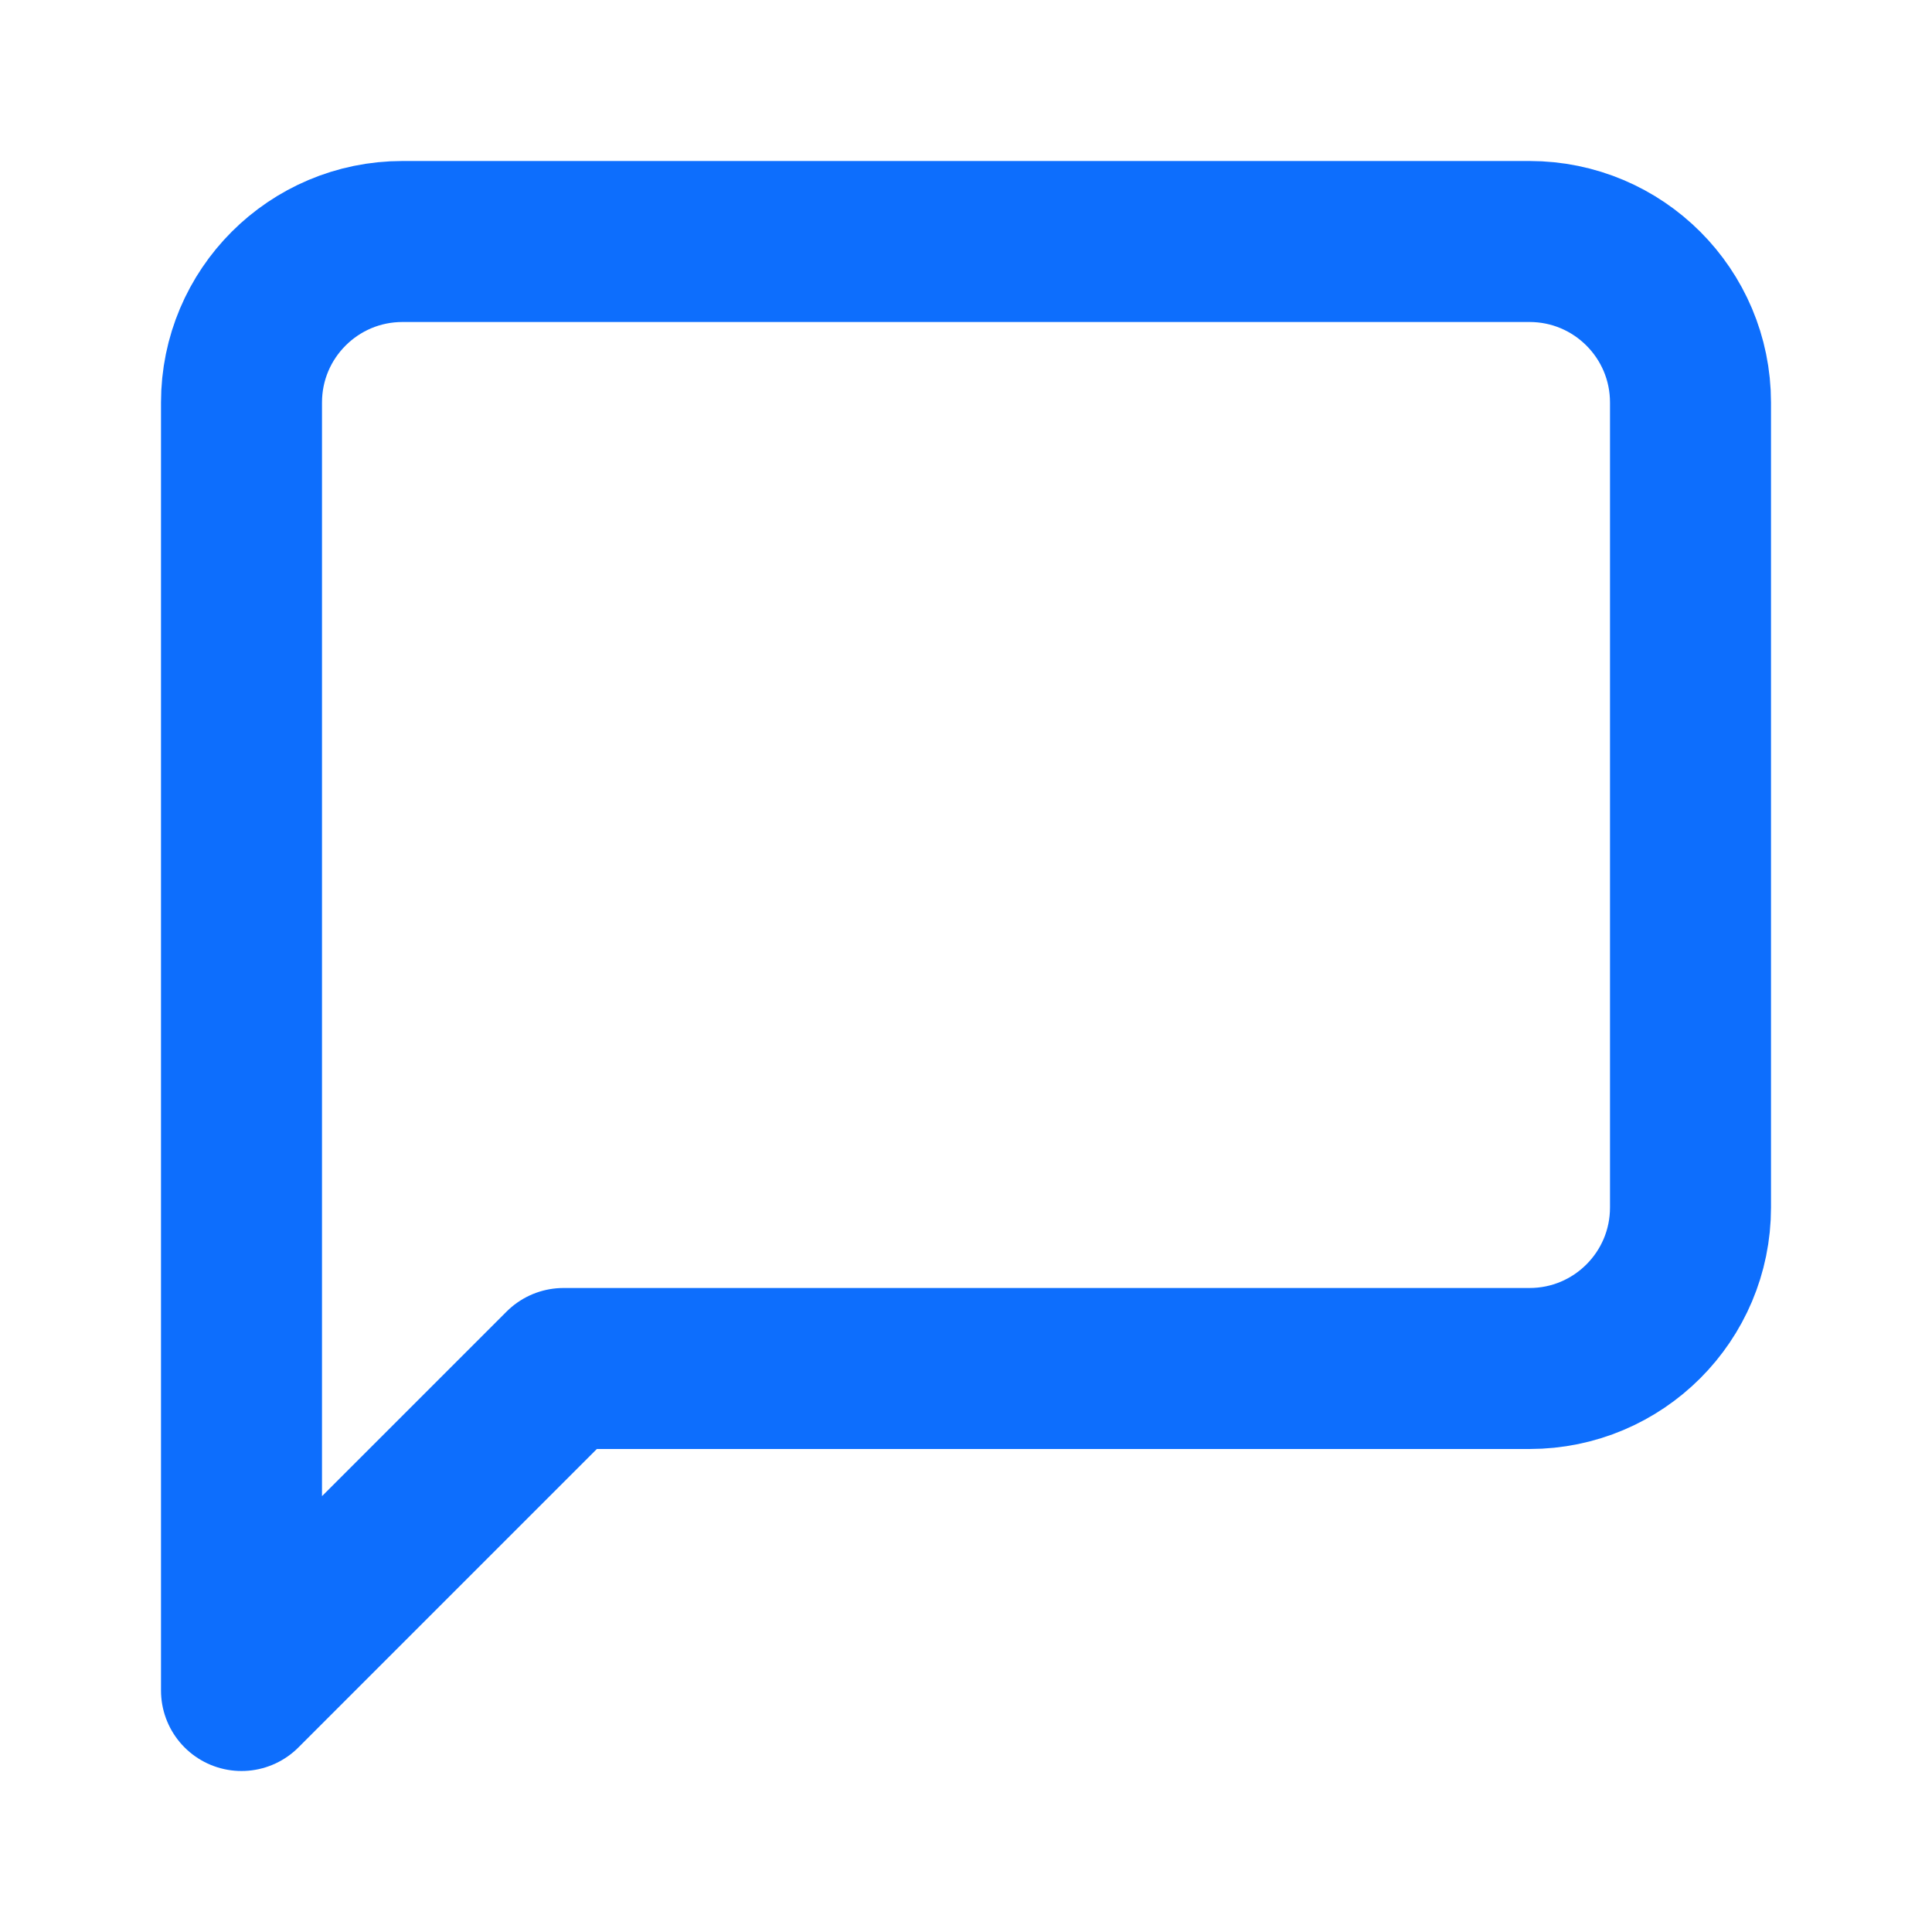
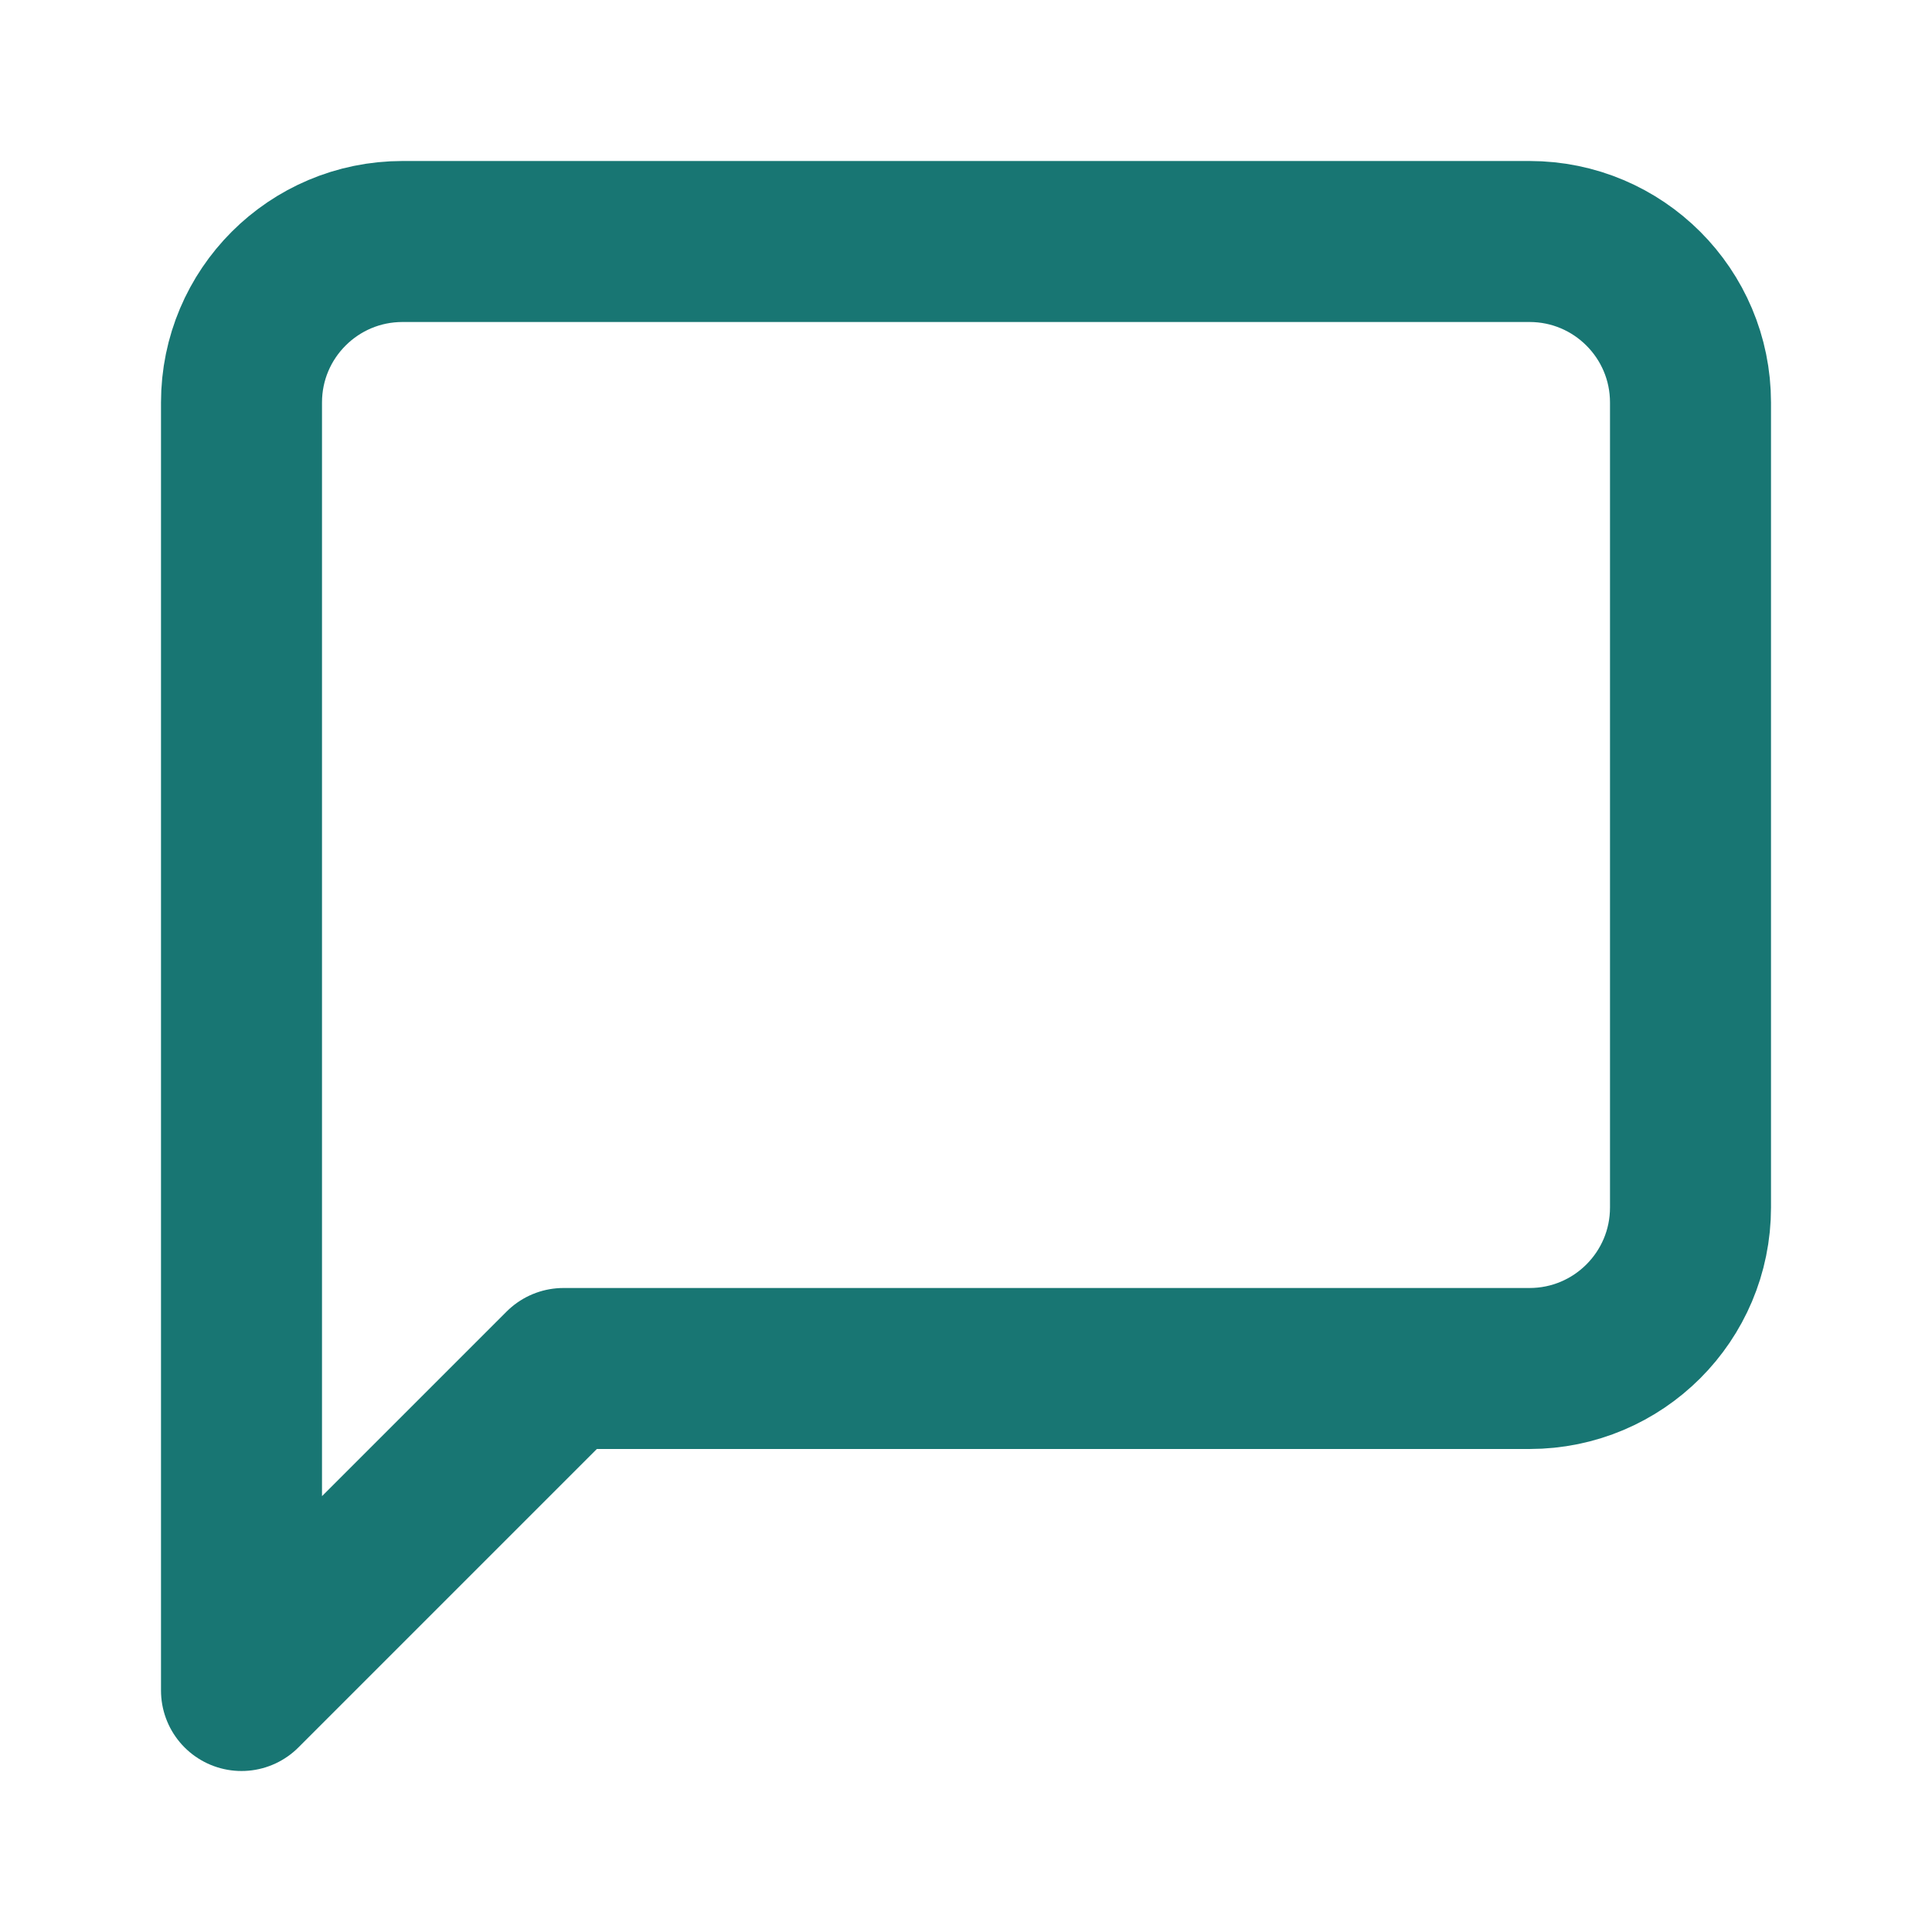
- <svg xmlns="http://www.w3.org/2000/svg" width="40" height="40" viewBox="0 0 24 24" fill="none" stroke="#0d6efd" stroke-width="2" stroke-linecap="round" stroke-linejoin="round" class="feather feather-message-square">
+ <svg xmlns="http://www.w3.org/2000/svg" width="40" height="40" viewBox="0 0 24 24" fill="none" stroke="#187673" stroke-width="2" stroke-linecap="round" stroke-linejoin="round" class="feather feather-message-square">
  <path d="M21 15a2 2 0 0 1-2 2H7l-4 4V5a2 2 0 0 1 2-2h14a2 2 0 0 1 2 2z" />
</svg>
